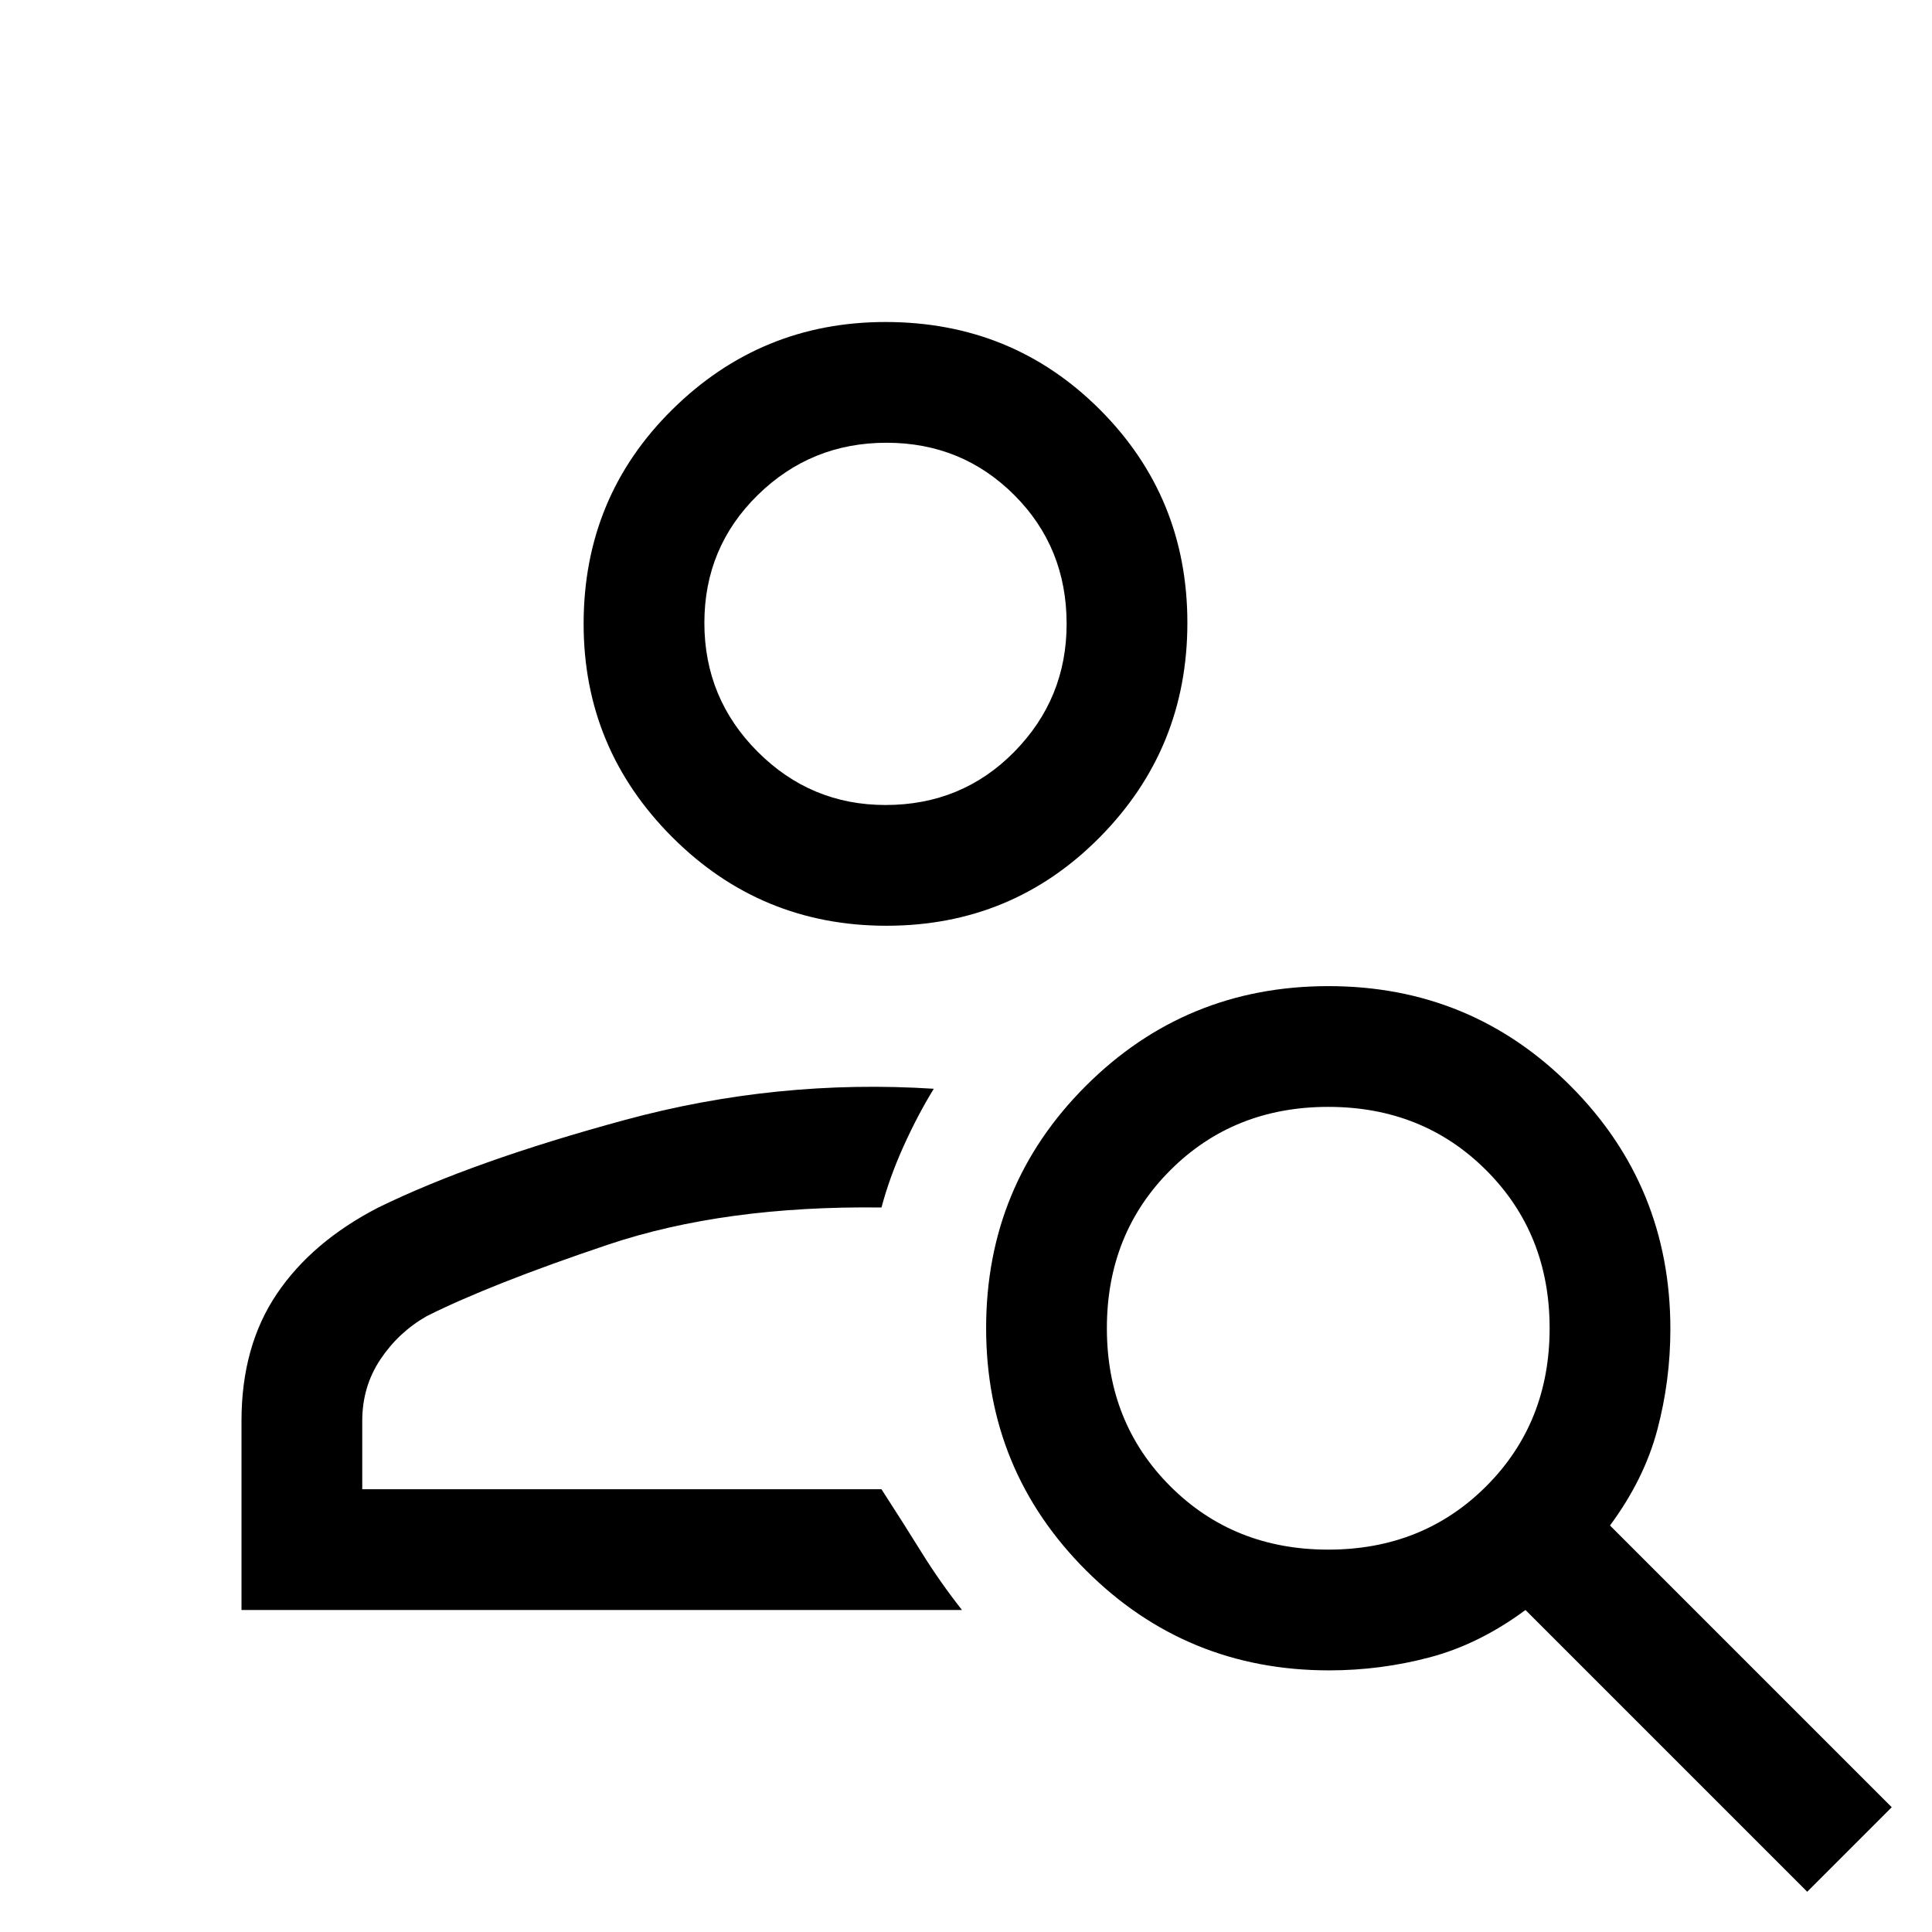
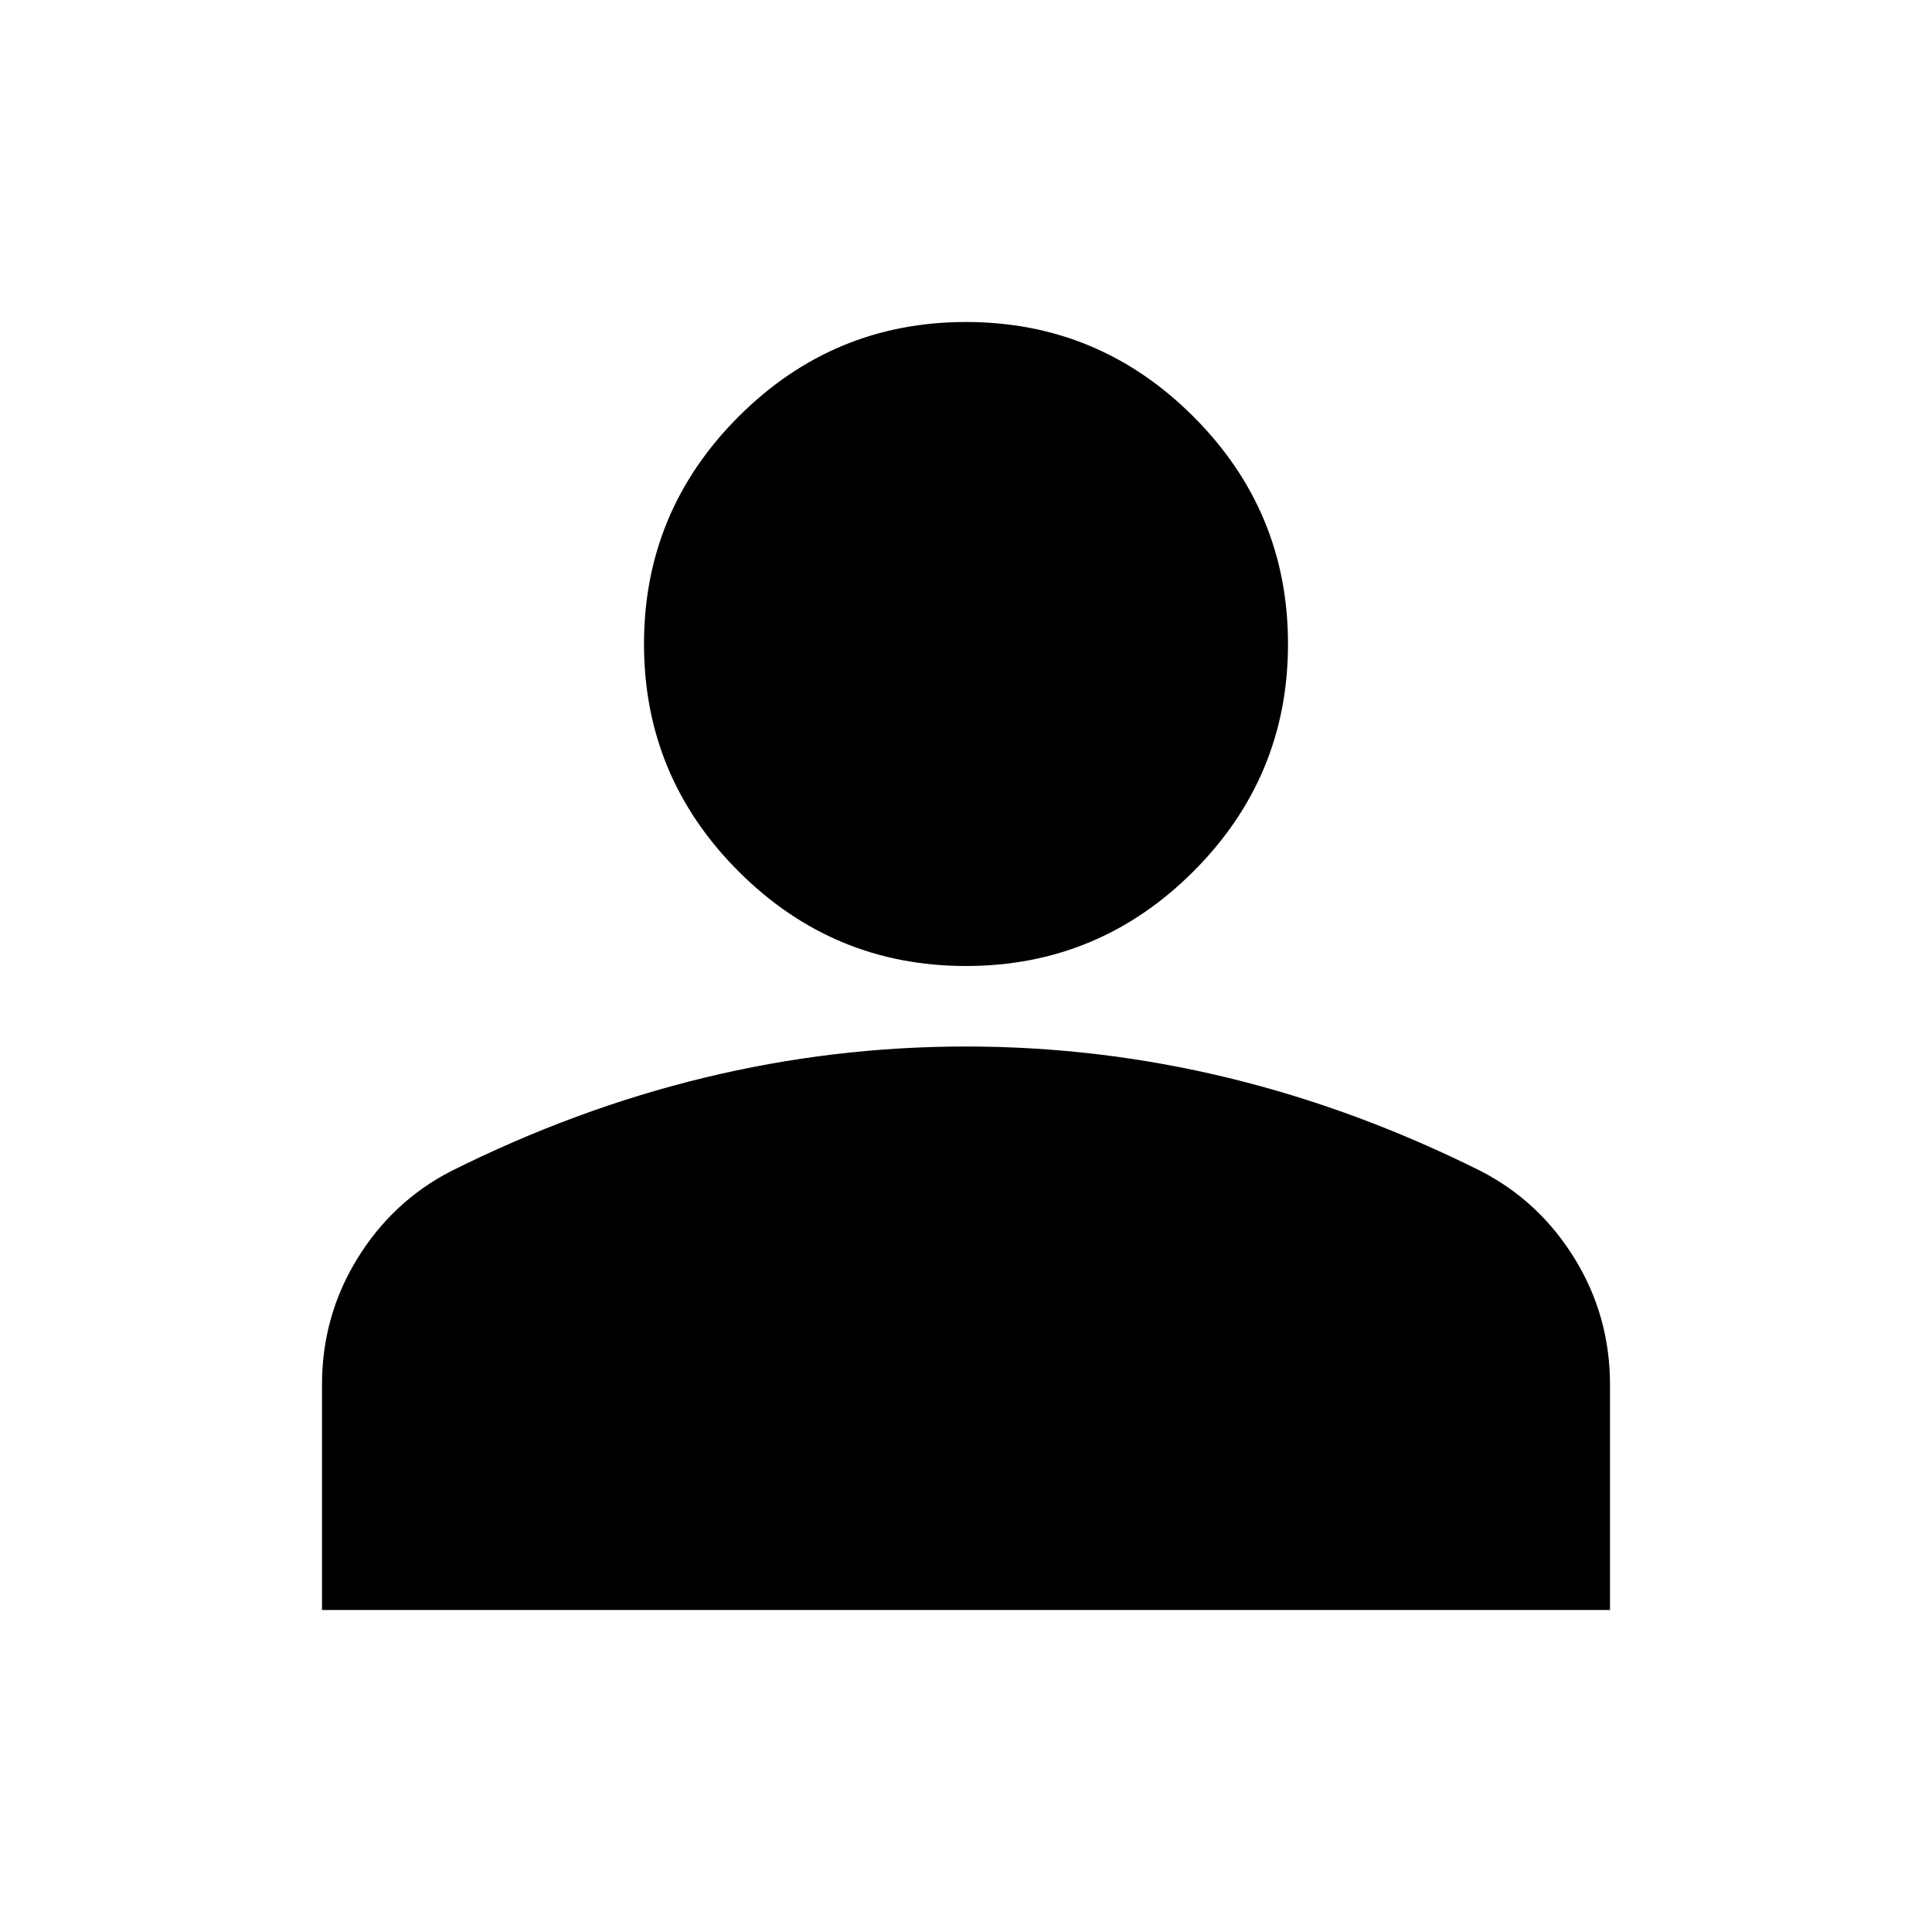
- <svg xmlns="http://www.w3.org/2000/svg" height="48" viewBox="0 96 960 960" width="48">
-   <path d="M440.5 556Q378 556 334 511.938 290 467.875 290 406q0-63 44.062-106.5Q378.125 256 440 256q63 0 106.5 43.5t43.5 106q0 62.5-43.5 106.5t-106 44Zm-.5-60q38 0 64-26.438 26-26.437 26-63.562 0-38-26-64t-63.5-26q-37.5 0-64 26T350 405.5q0 37.5 26.438 64Q402.875 496 440 496Zm458 540L758 896q-23 17-47.5 23.5t-50.065 6.5q-71.015 0-120.725-49.618Q490 826.765 490 755.882 490 685 539.618 635.5q49.617-49.5 120.5-49.5Q731 586 780.5 635.71T830 756.435q0 25.565-6.5 50.065Q817 831 800 854l140 140-42 42ZM660 866q47 0 78.5-31.5T770 756q0-47-31.5-78.5T660 646q-47 0-78.5 31.5T550 756q0 47 31.5 78.5T660 866Zm-540 30v-94q0-37 17.5-63t50.5-43q47-23 122.5-43.5T464 637q-8 13-15 28.5T438 696q-78-1-136 18.5T212 750q-14 8-23 21.5t-9 30.5v34h258q11 17 20 31.5t20 28.5H120Zm320-490Zm-2 430Z" />
+ <svg xmlns="http://www.w3.org/2000/svg" height="24" viewBox="0 -960 960 960" width="24">
+   <path d="M480-480q-66 0-113-47t-47-113q0-66 47-113t113-47q66 0 113 47t47 113q0 66-47 113t-113 47ZM160-160v-112q0-34 17.5-62.5T224-378q62-31 126-46.5T480-440q66 0 130 15.5T736-378q29 15 46.5 43.5T800-272v112H160Z" />
</svg>
